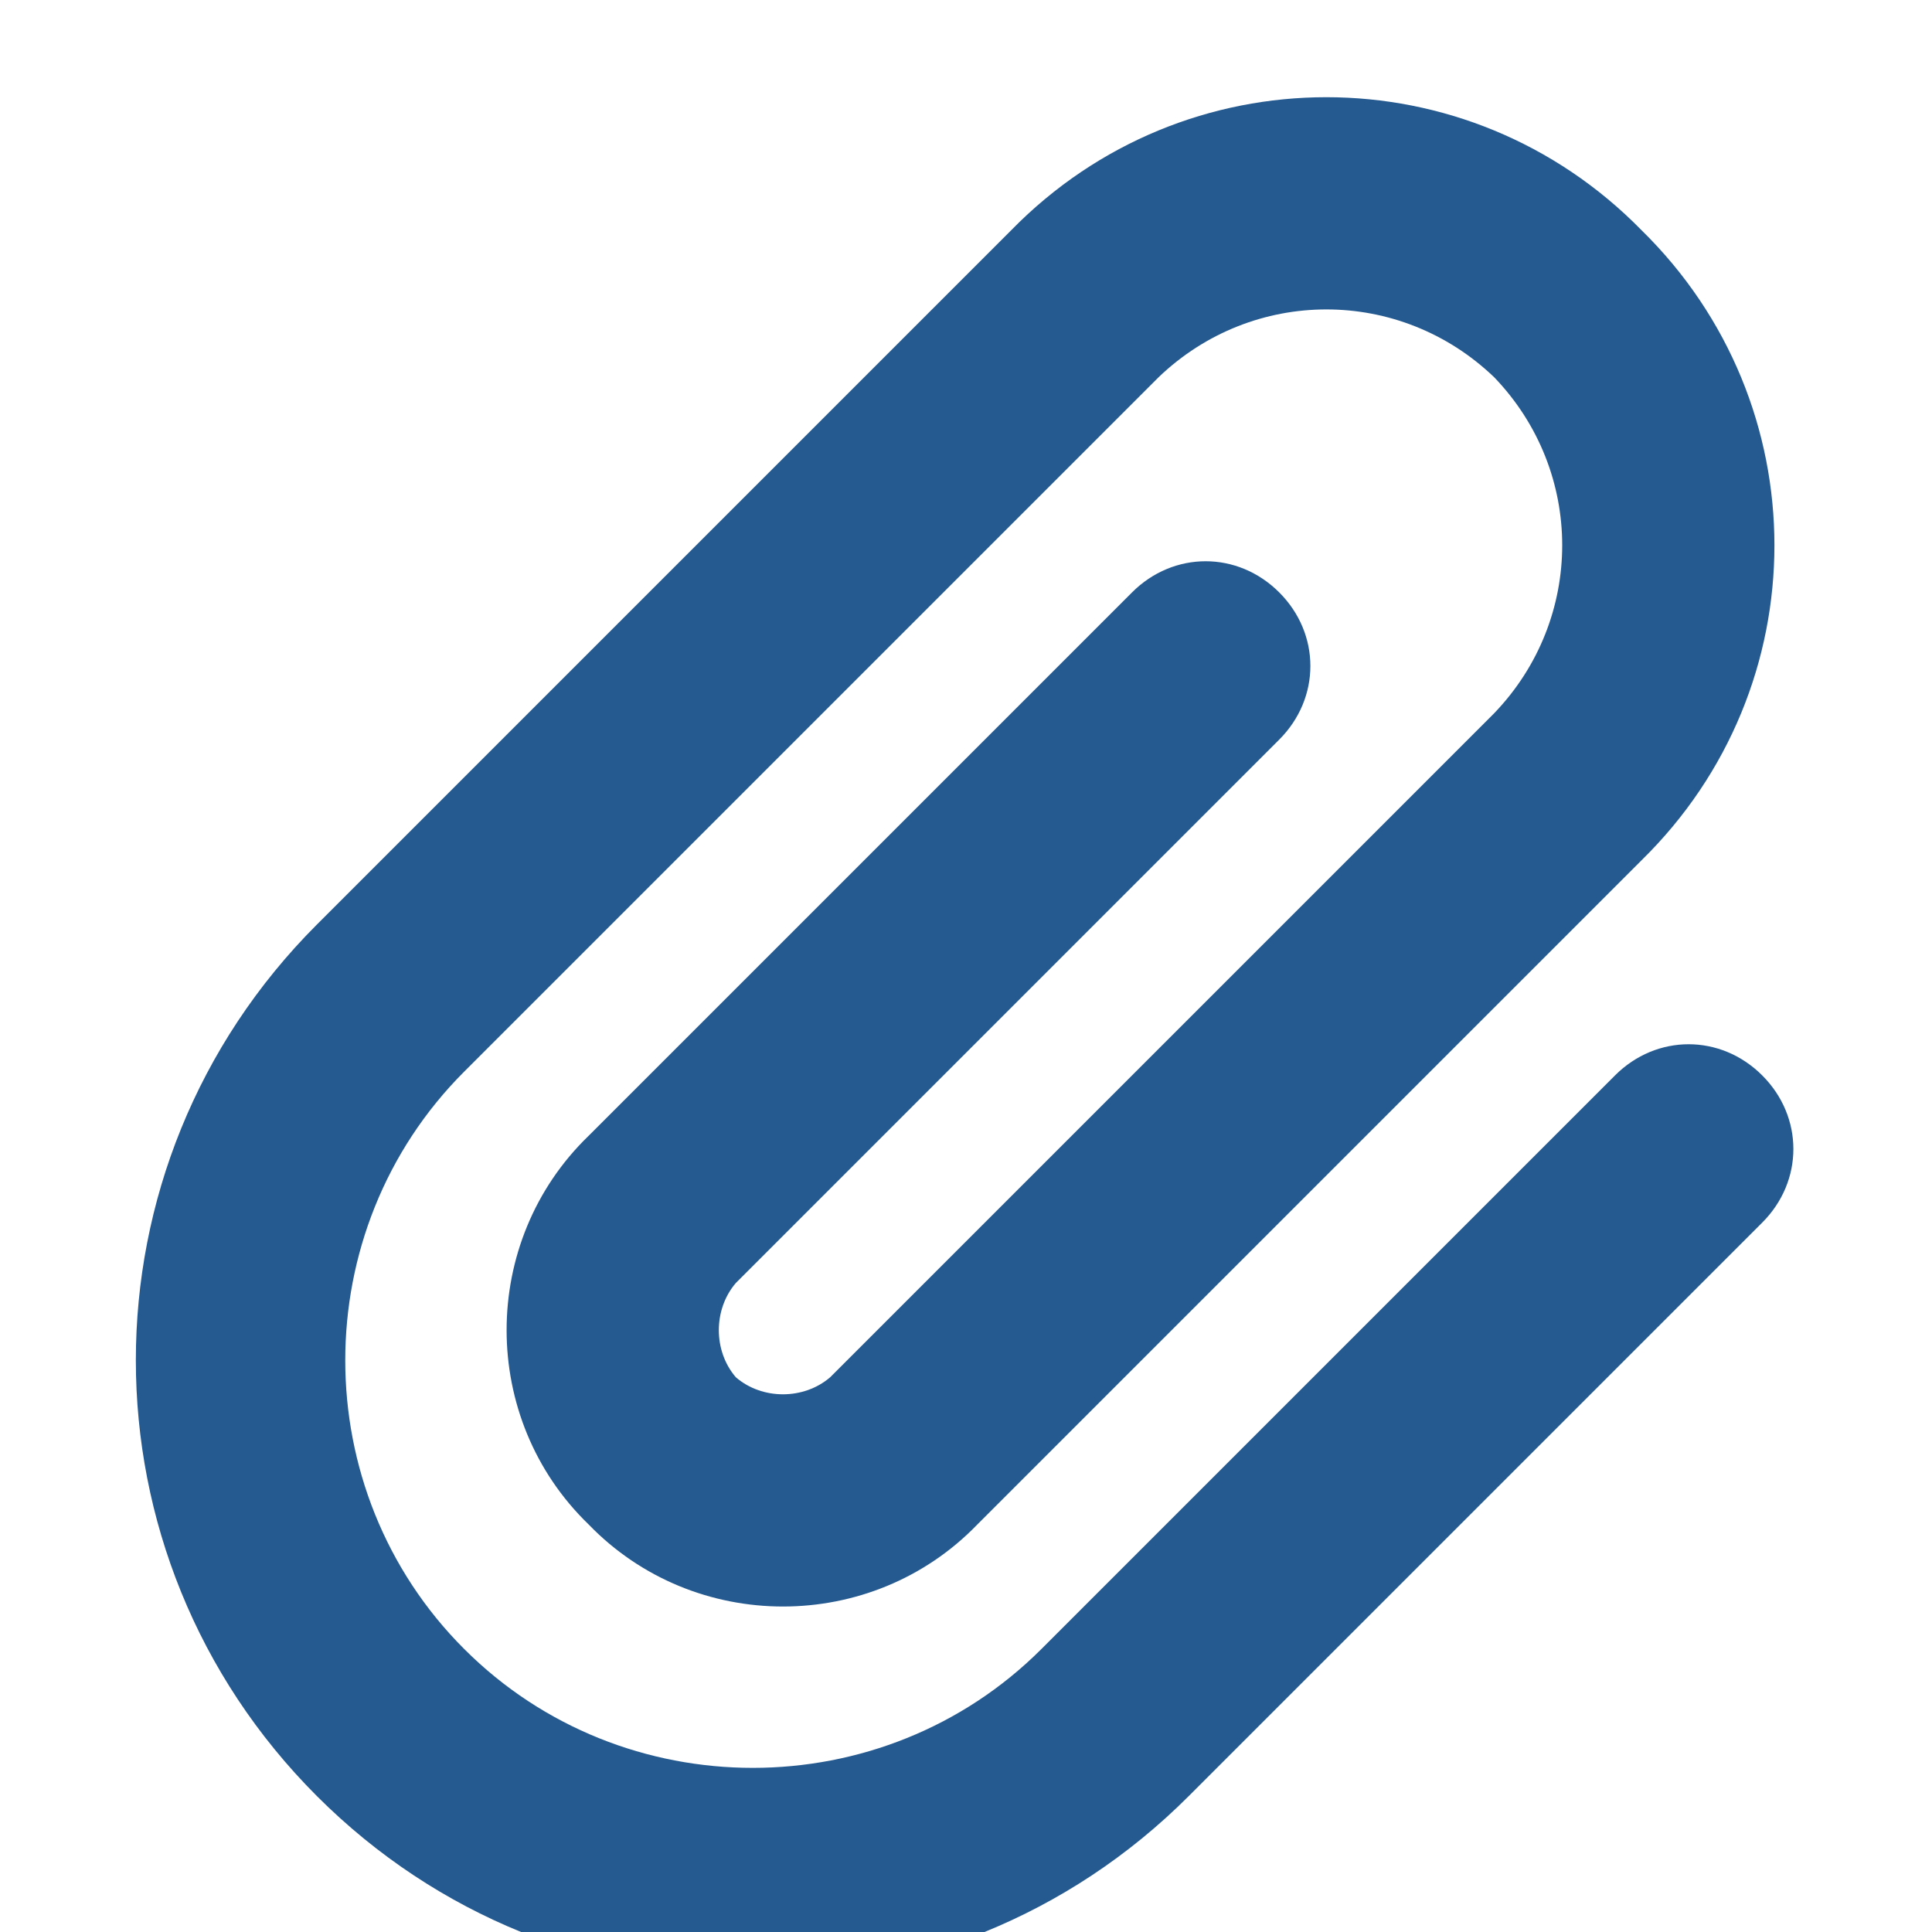
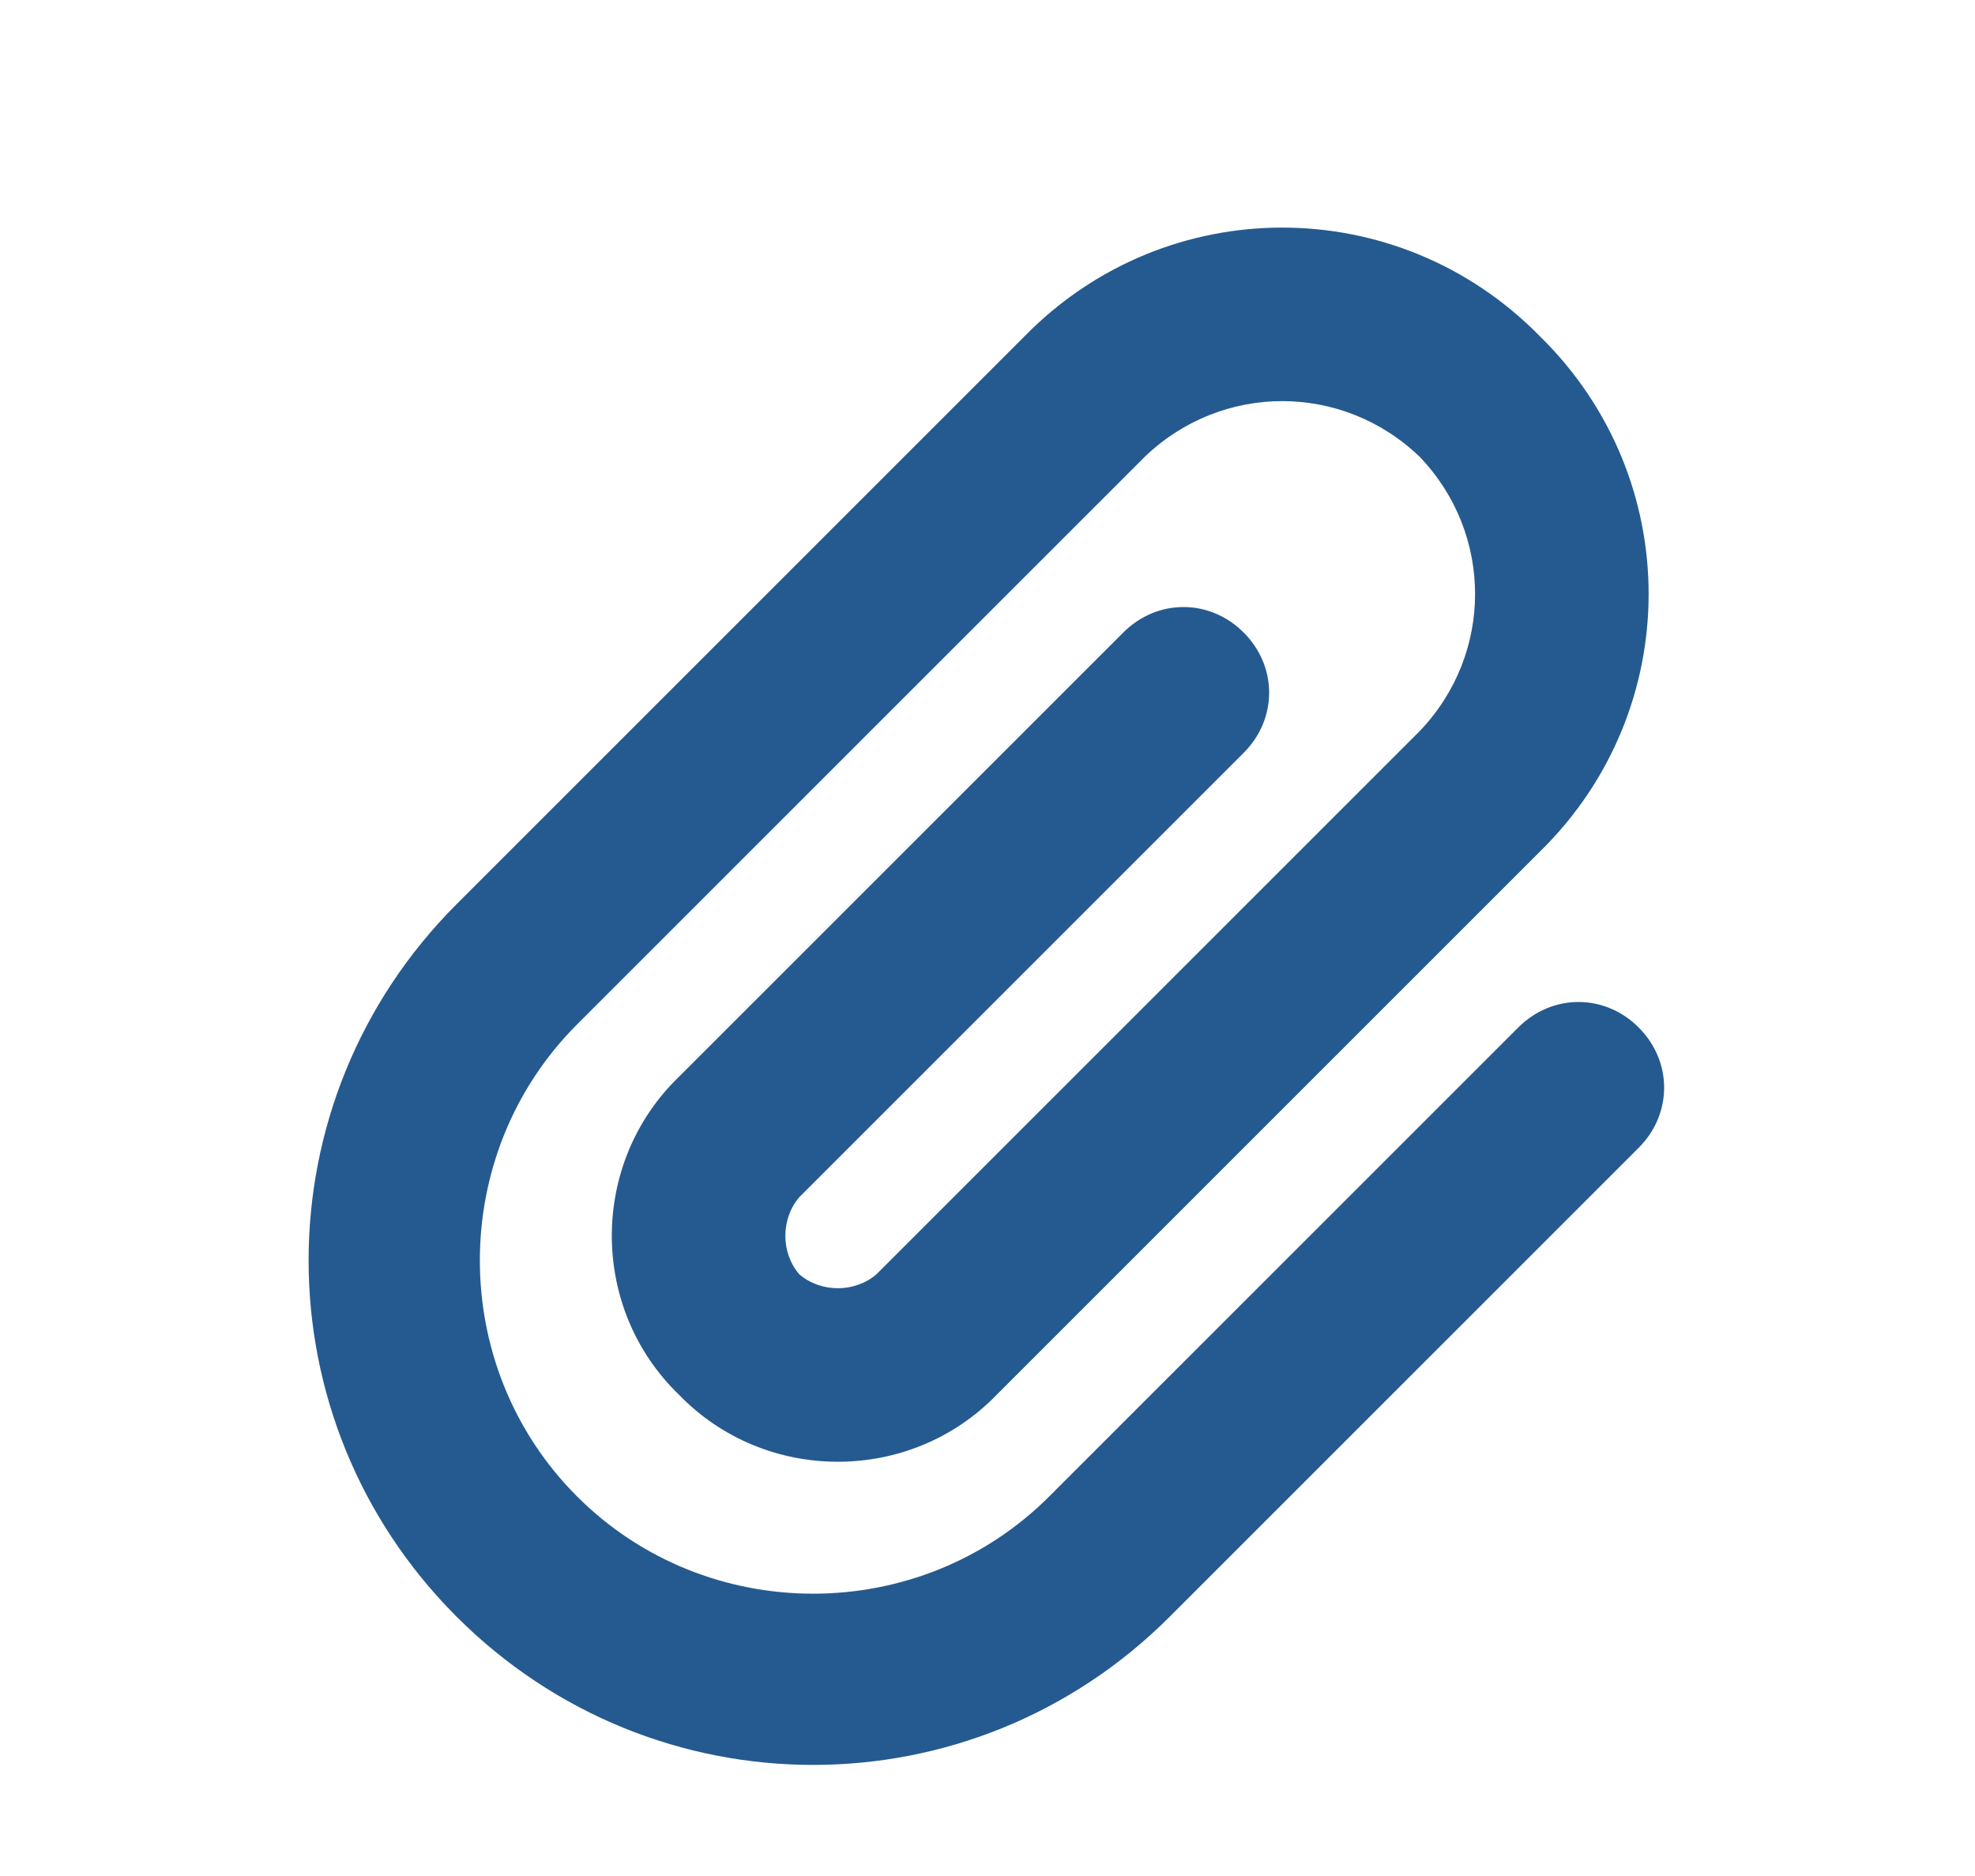
- <svg xmlns="http://www.w3.org/2000/svg" version="1.1" id="Layer_1" x="0px" y="0px" viewBox="0 0 16 16" style="enable-background:new 0 0 16 16;" xml:space="preserve">
-   <g>
-     <path id="Page-1-Copy-21" class="st0" d="M12.375 3.125C11.594 2.375 10.375 2.375 9.594 3.125L3.844 8.875C2.531 10.188 2.531 12.344 3.844 13.656C5.156 14.969 7.312 14.969 8.625 13.656L13.375 8.906C13.719 8.562 14.25 8.562 14.594 8.906C14.938 9.25 14.938 9.781 14.594 10.125L9.844 14.875C7.844 16.875 4.625 16.875 2.625 14.875C0.625 12.875 0.625 9.656 2.625 7.656L8.375 1.906C9.812 0.438 12.156 0.438 13.594 1.906C15.062 3.344 15.062 5.688 13.594 7.125L8.094 12.625C7.219 13.531 5.75 13.531 4.875 12.625C3.969 11.75 3.969 10.281 4.875 9.406L9.375 4.906C9.719 4.562 10.25 4.562 10.594 4.906C10.938 5.25 10.938 5.781 10.594 6.125L6.094 10.625C5.906 10.844 5.906 11.188 6.094 11.406C6.312 11.594 6.656 11.594 6.875 11.406L12.375 5.906C13.125 5.125 13.125 3.906 12.375 3.125Z" fill="#255A90" />
-   </g>
+ <svg xmlns="http://www.w3.org/2000/svg" width="20" height="19" viewBox="0 0 20 19" fill="none">
+   <path d="M14.375 4.625C13.594 3.875 12.375 3.875 11.594 4.625L5.844 10.375C4.531 11.688 4.531 13.844 5.844 15.156C7.156 16.469 9.312 16.469 10.625 15.156L15.375 10.406C15.719 10.062 16.25 10.062 16.594 10.406C16.938 10.75 16.938 11.281 16.594 11.625L11.844 16.375C9.844 18.375 6.625 18.375 4.625 16.375C2.625 14.375 2.625 11.156 4.625 9.156L10.375 3.406C11.812 1.938 14.156 1.938 15.594 3.406C17.062 4.844 17.062 7.188 15.594 8.625L10.094 14.125C9.219 15.031 7.75 15.031 6.875 14.125C5.969 13.25 5.969 11.781 6.875 10.906L11.375 6.406C11.719 6.062 12.25 6.062 12.594 6.406C12.938 6.75 12.938 7.281 12.594 7.625L8.094 12.125C7.906 12.344 7.906 12.688 8.094 12.906C8.312 13.094 8.656 13.094 8.875 12.906L14.375 7.406C15.125 6.625 15.125 5.406 14.375 4.625Z" fill="#255A90" />
</svg>
